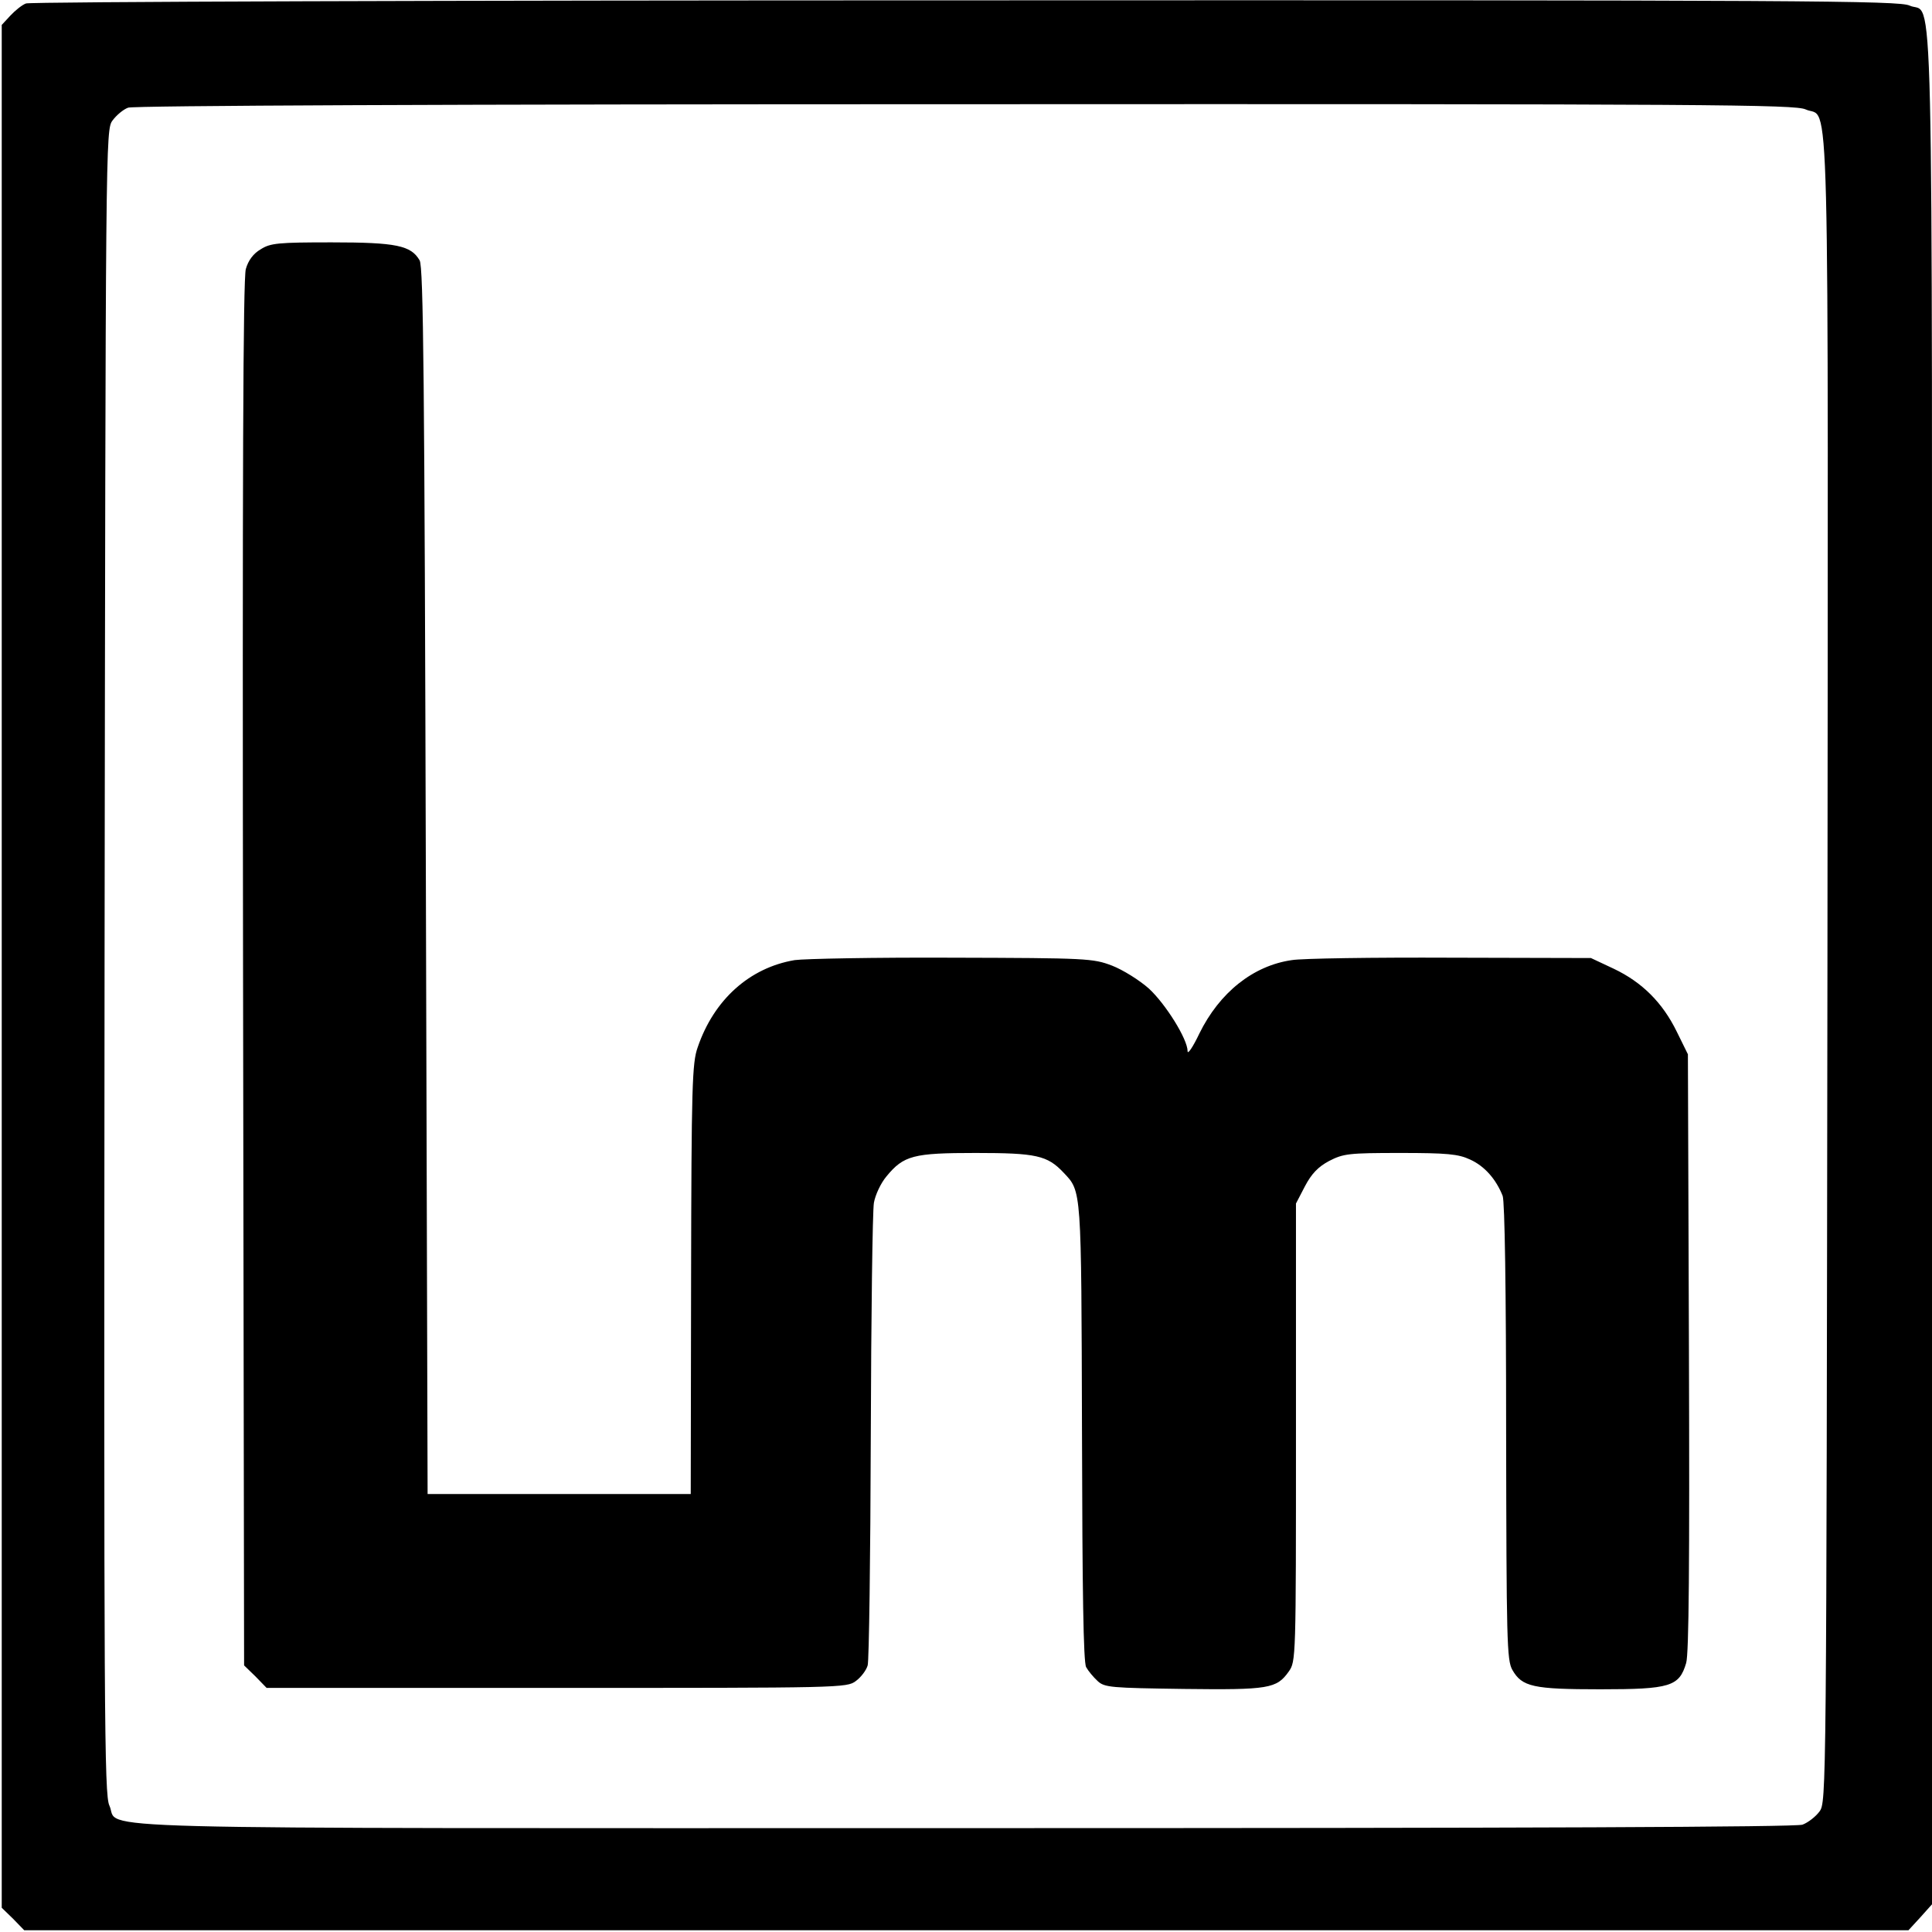
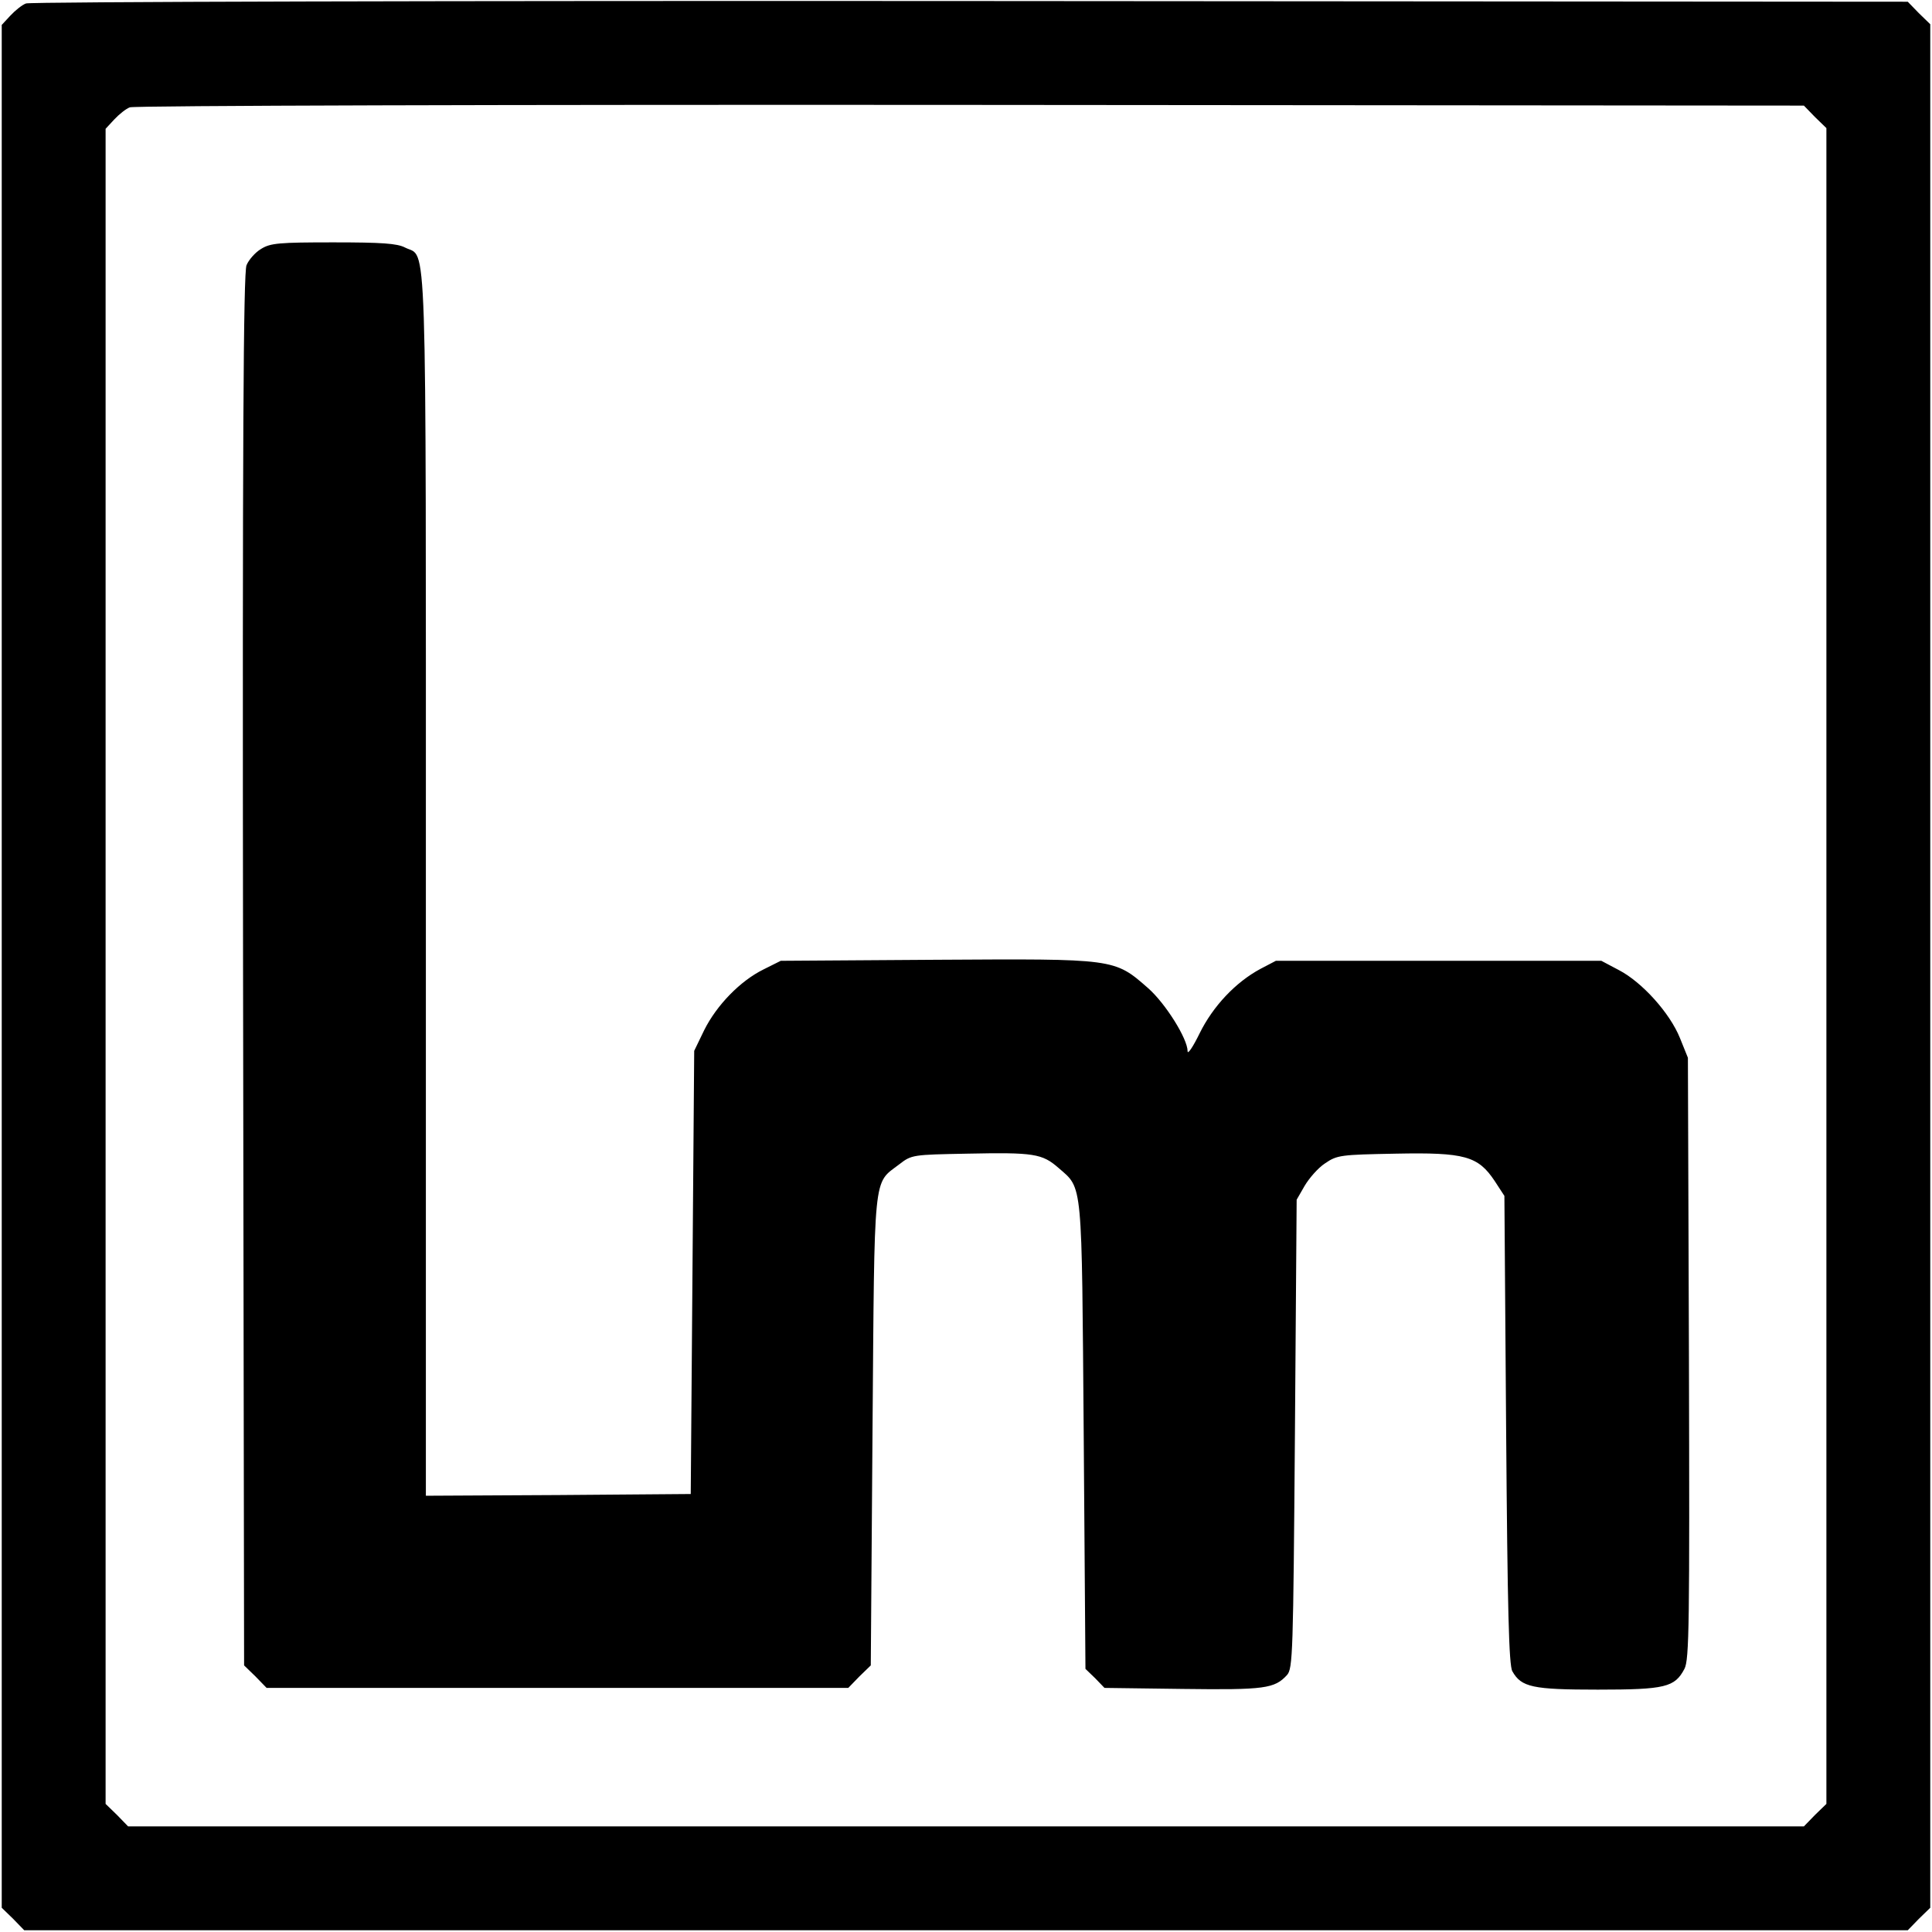
<svg xmlns="http://www.w3.org/2000/svg" version="1.0" width="558pt" height="558pt" viewBox="0 0 558 558" preserveAspectRatio="xMidYMid meet">
  <g transform="translate(0,558) scale(0.1,-0.1)" fill="#000000" stroke="none">
-     <path d="M75 5570 c-11 -4 -31 -20 -45 -35 l-25 -27 0 -2719 0 -2719 33 -32 32 -33 2721 0 2721 0 34 37 34 38 0 2701 c0 2994 6 2750 -65 2783 -30 14 -294 16 -2727 15 -1481 0 -2702 -4 -2713 -9z m5140 -306 c71 -33 65 180 63 -2486 -3 -2385 -3 -2403 -23 -2430 -11 -15 -33 -32 -49 -38 -20 -7 -787 -10 -2418 -10 -2650 0 -2439 -6 -2472 65 -15 30 -16 261 -14 2437 3 2385 3 2403 23 2430 11 15 31 32 45 37 16 6 924 10 2418 10 2160 1 2397 -1 2427 -15z" />
-     <path d="M753 4860 c-21 -12 -36 -32 -43 -57 -8 -27 -10 -606 -8 -2035 l3 -1998 33 -32 32 -33 838 0 c821 0 838 0 864 20 15 11 30 31 34 45 4 14 8 311 9 660 1 349 5 653 9 676 4 23 20 57 36 76 50 61 78 68 258 68 175 0 207 -7 254 -57 52 -55 51 -42 53 -748 1 -461 4 -666 12 -680 6 -11 21 -29 33 -40 20 -19 39 -20 249 -23 246 -3 268 1 303 50 21 30 21 34 21 691 l0 661 26 50 c19 36 38 56 70 73 41 21 56 23 205 23 135 0 168 -3 202 -19 42 -19 75 -57 94 -105 6 -17 10 -266 10 -683 1 -602 2 -658 18 -686 28 -49 60 -56 254 -56 202 0 228 8 248 76 8 27 10 288 8 898 l-3 860 -32 65 c-41 84 -100 143 -182 182 l-66 31 -405 1 c-223 1 -430 -2 -459 -7 -112 -16 -209 -94 -267 -212 -18 -38 -34 -62 -34 -51 0 35 -64 137 -112 181 -27 24 -75 54 -106 66 -55 21 -72 22 -462 23 -223 1 -427 -3 -455 -7 -130 -22 -233 -114 -280 -252 -16 -45 -18 -111 -19 -670 l-1 -620 -380 0 -380 0 -5 1770 c-4 1448 -7 1774 -18 1793 -25 43 -67 52 -254 52 -154 0 -177 -2 -205 -20z" />
+     <path d="M75 5570 c-11 -4 -31 -20 -45 -35 l-25 -27 0 -2719 0 -2719 33 -32 32 -33 2720 0 2720 0 32 33 33 32 0 2720 0 2720 -33 32 -32 33 -2708 2 c-1489 1 -2716 -2 -2727 -7z m5167 -328 l33 -32 0 -2420 0 -2420 -33 -32 -32 -33 -2420 0 -2420 0 -32 33 -33 32 0 2419 0 2419 25 27 c14 15 34 31 45 35 11 5 1103 8 2427 7 l2408 -2 32 -33z" />
+     <path d="M754 4861 c-17 -10 -36 -32 -42 -47 -9 -22 -12 -509 -10 -2036 l3 -2008 33 -32 32 -33 840 0 840 0 32 33 33 32 5 678 c6 756 1 711 77 769 36 28 39 28 197 31 192 4 216 0 263 -41 71 -62 67 -28 73 -774 l5 -673 28 -27 27 -28 227 -3 c236 -3 264 1 300 40 17 19 18 60 23 697 l5 676 23 40 c13 22 39 52 59 65 35 24 45 25 204 28 200 4 238 -7 286 -79 l28 -43 5 -675 c4 -523 8 -681 18 -698 26 -46 58 -53 247 -53 195 0 222 7 250 60 14 26 15 133 13 897 l-3 868 -23 57 c-29 72 -109 161 -176 196 l-51 27 -470 0 -470 0 -44 -23 c-73 -39 -138 -109 -176 -186 -19 -39 -35 -63 -35 -52 0 36 -64 138 -114 182 -98 86 -95 85 -610 82 l-451 -3 -50 -25 c-67 -33 -135 -103 -171 -175 l-29 -60 -5 -640 -5 -640 -382 -3 -383 -2 0 1765 c0 1941 4 1807 -60 1840 -23 12 -67 15 -207 15 -157 0 -182 -2 -209 -19z" />
  </g>
</svg>
